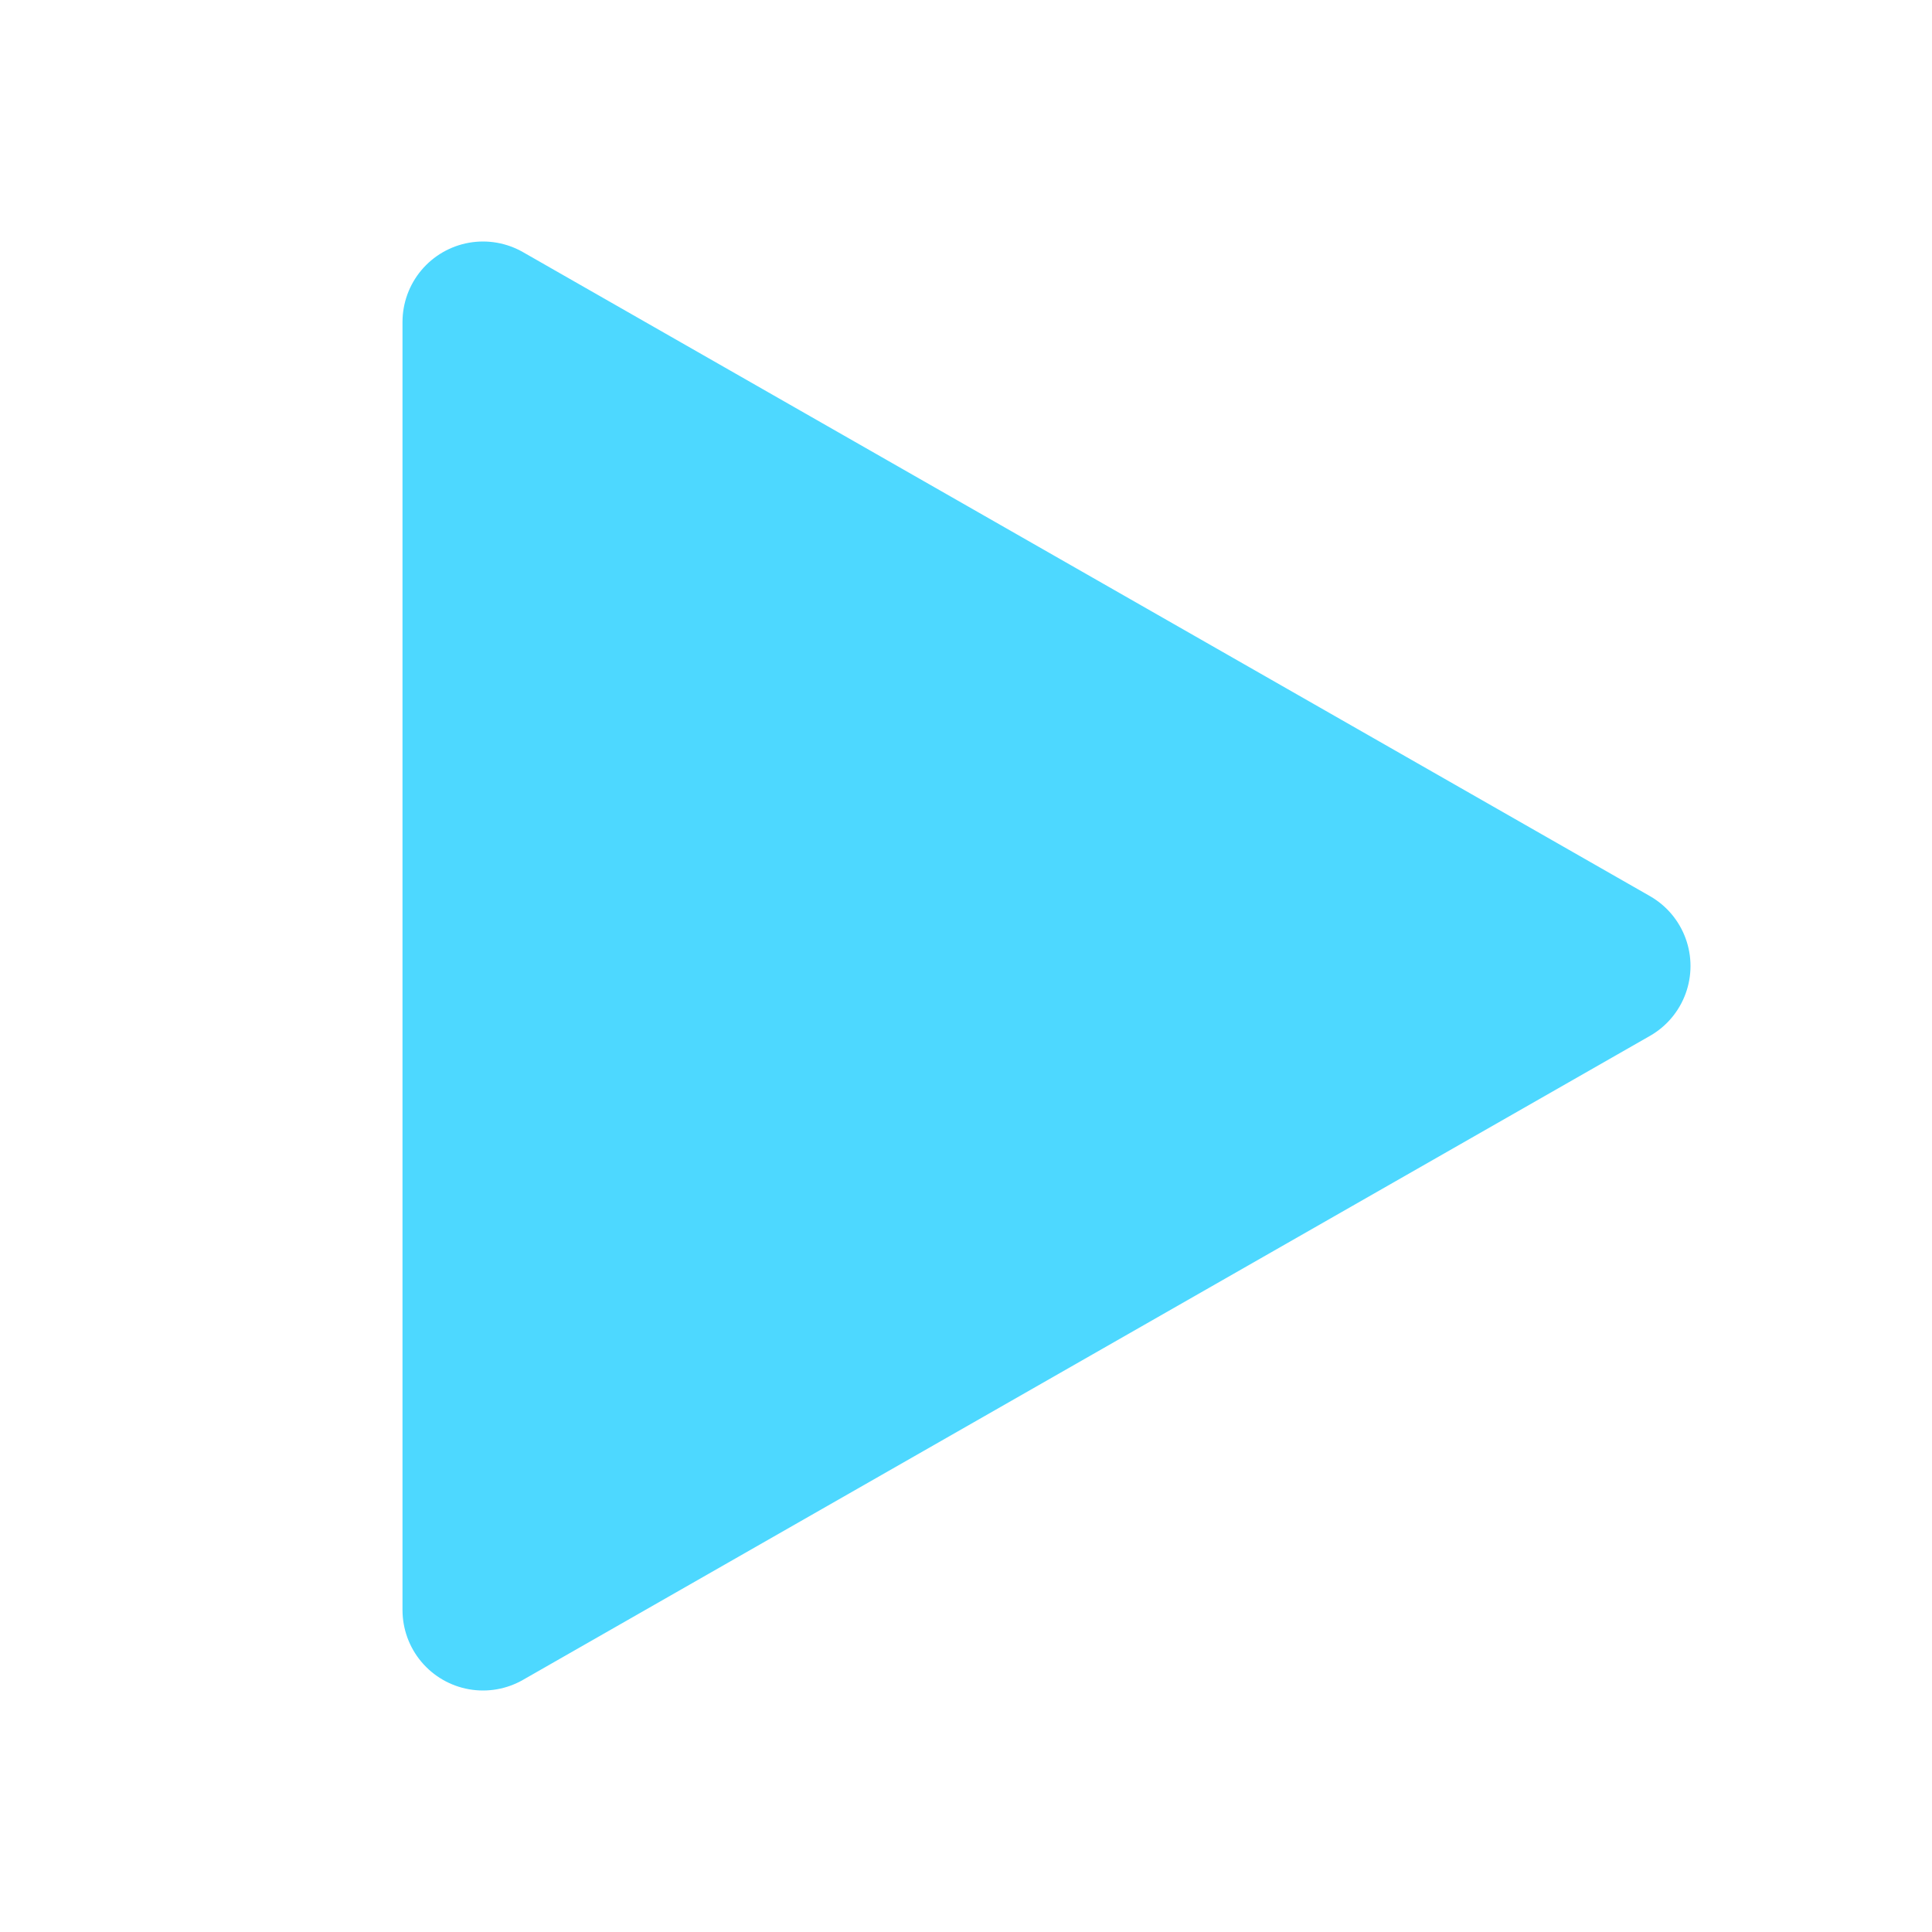
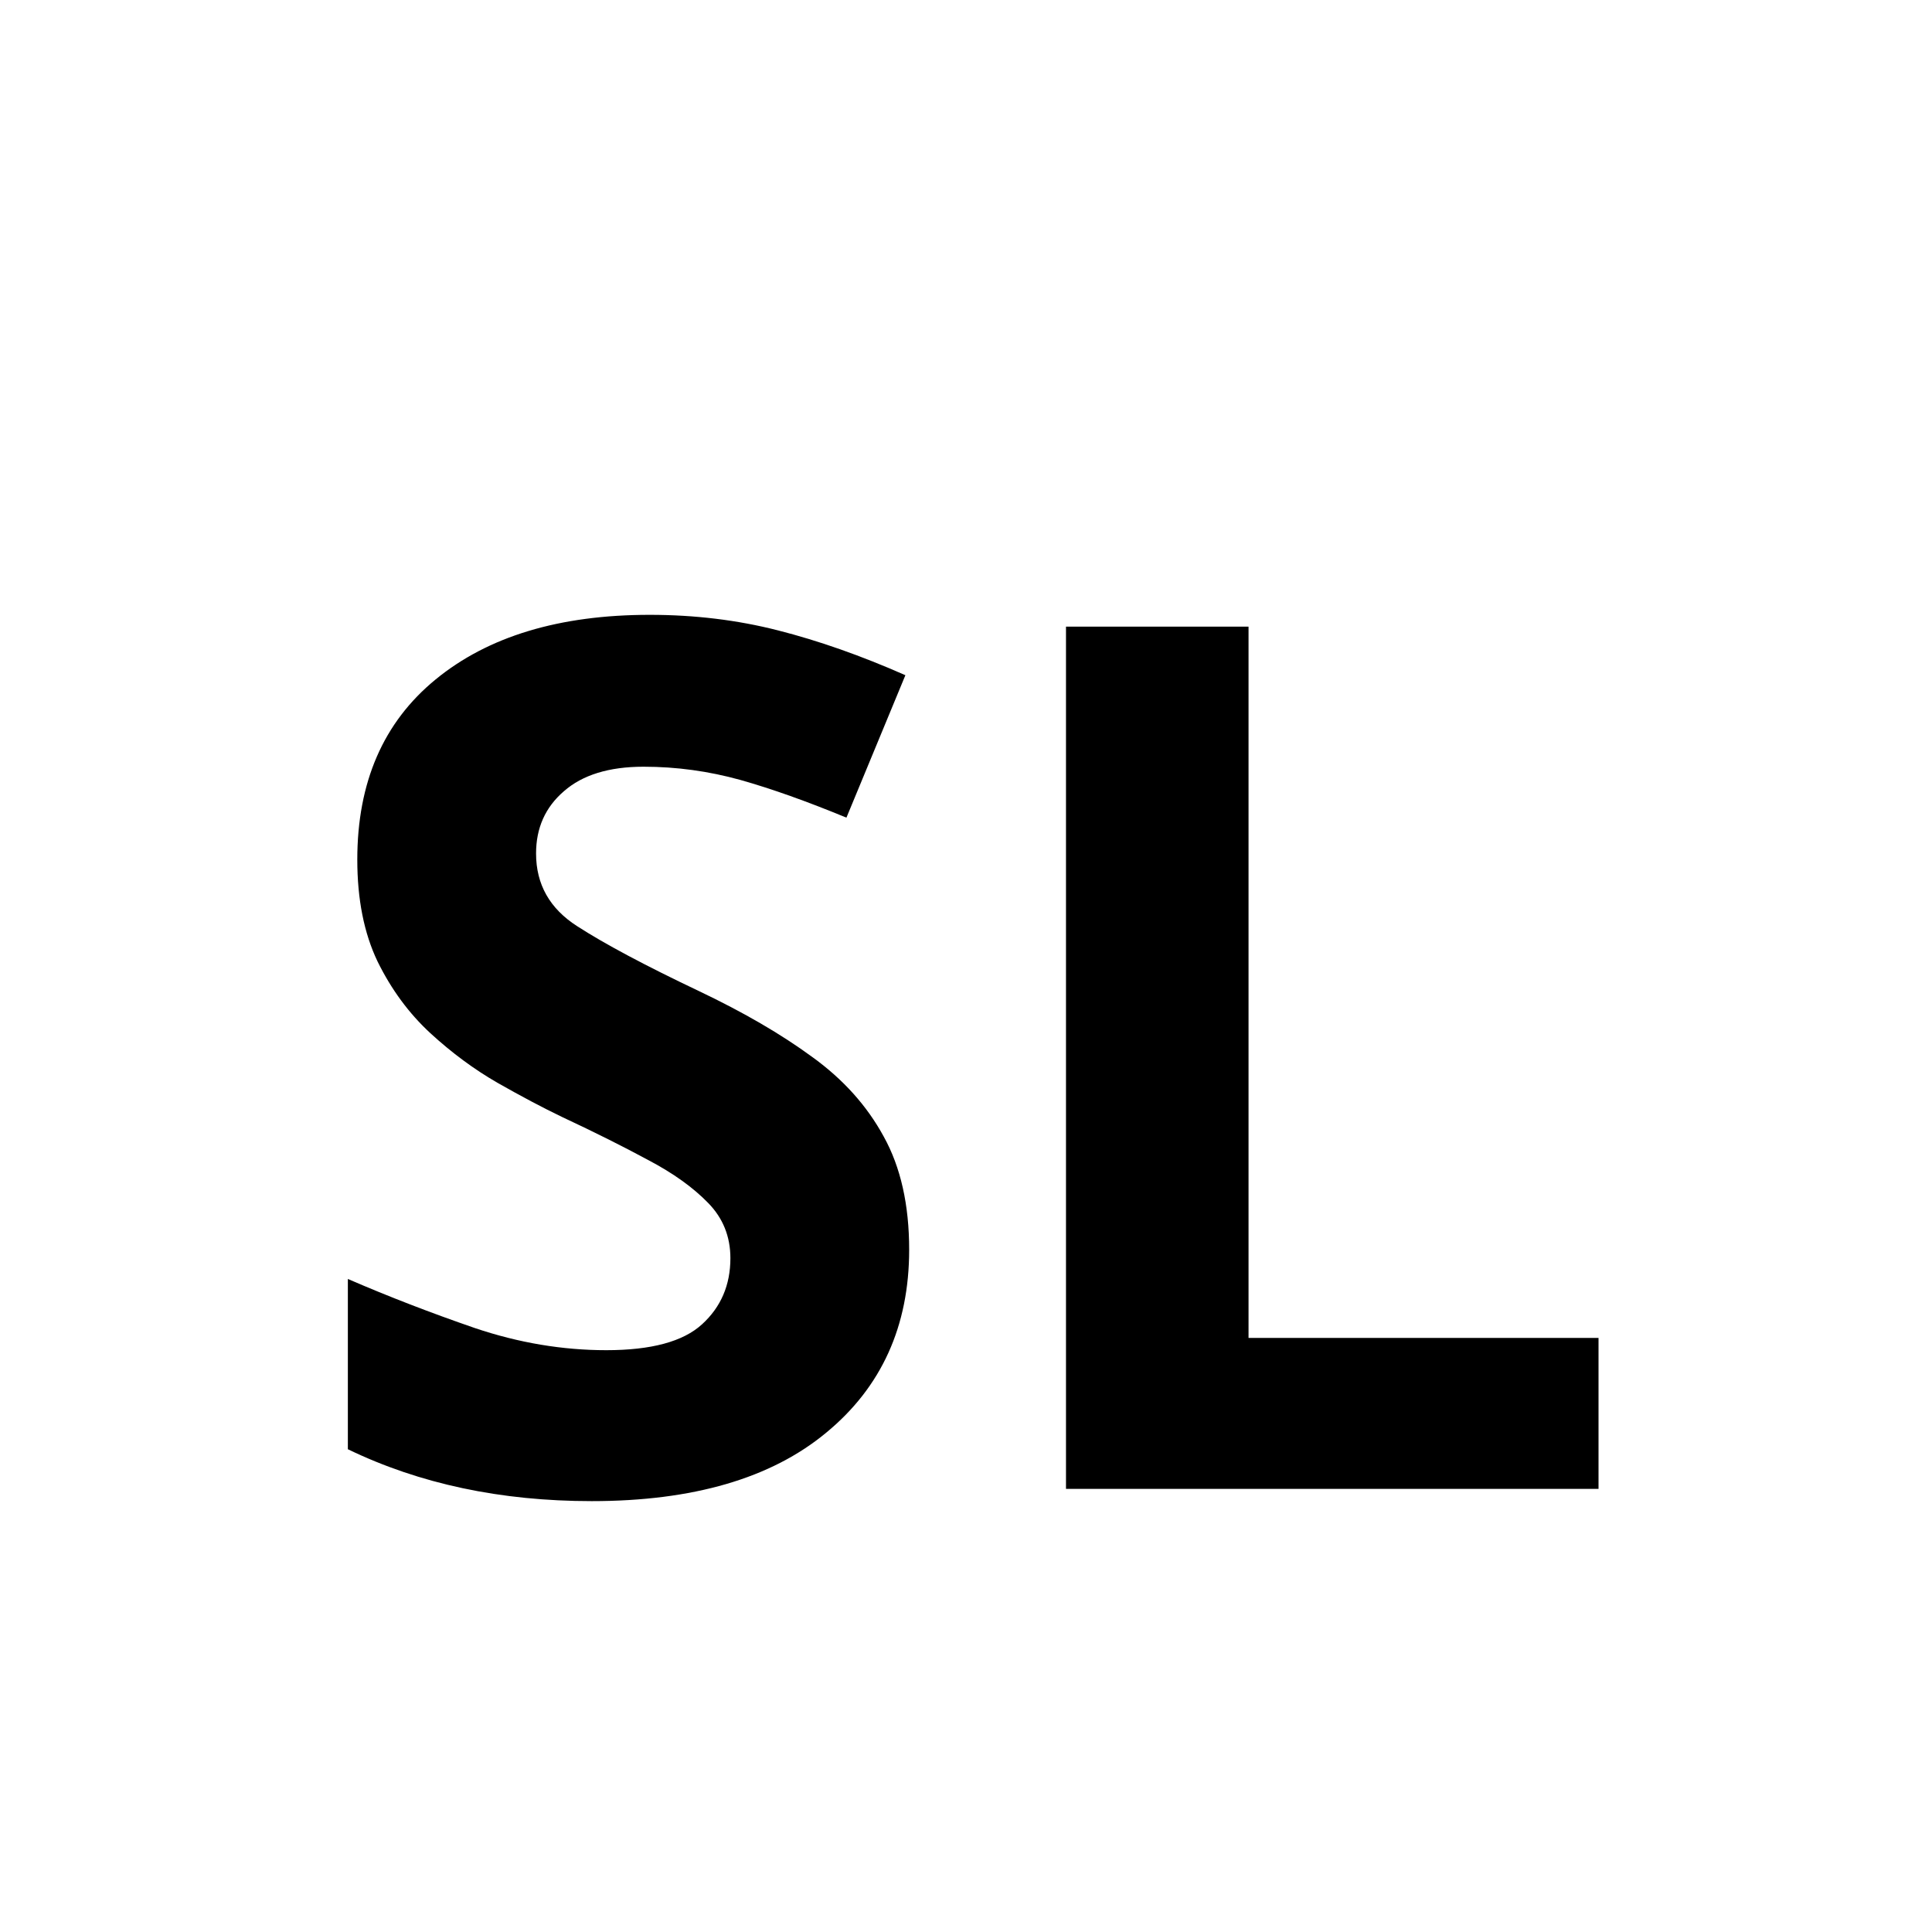
- <svg xmlns="http://www.w3.org/2000/svg" viewBox="0 0 24 24" width="32" height="32">
-   <path d="M20 12L6 20V4L20 12Z" fill="#4DD8FF" stroke="#4DD8FF" stroke-width="2" stroke-linejoin="round" />
+ <svg xmlns="http://www.w3.org/2000/svg" viewBox="0 0 64 64">
+   <style>
+     text { font-family: 'Montserrat', sans-serif; font-weight: 900; }
+   </style>
+   <text x="50%" y="55%" font-size="40" fill="black" text-anchor="middle" dominant-baseline="middle">SL</text>
</svg>
